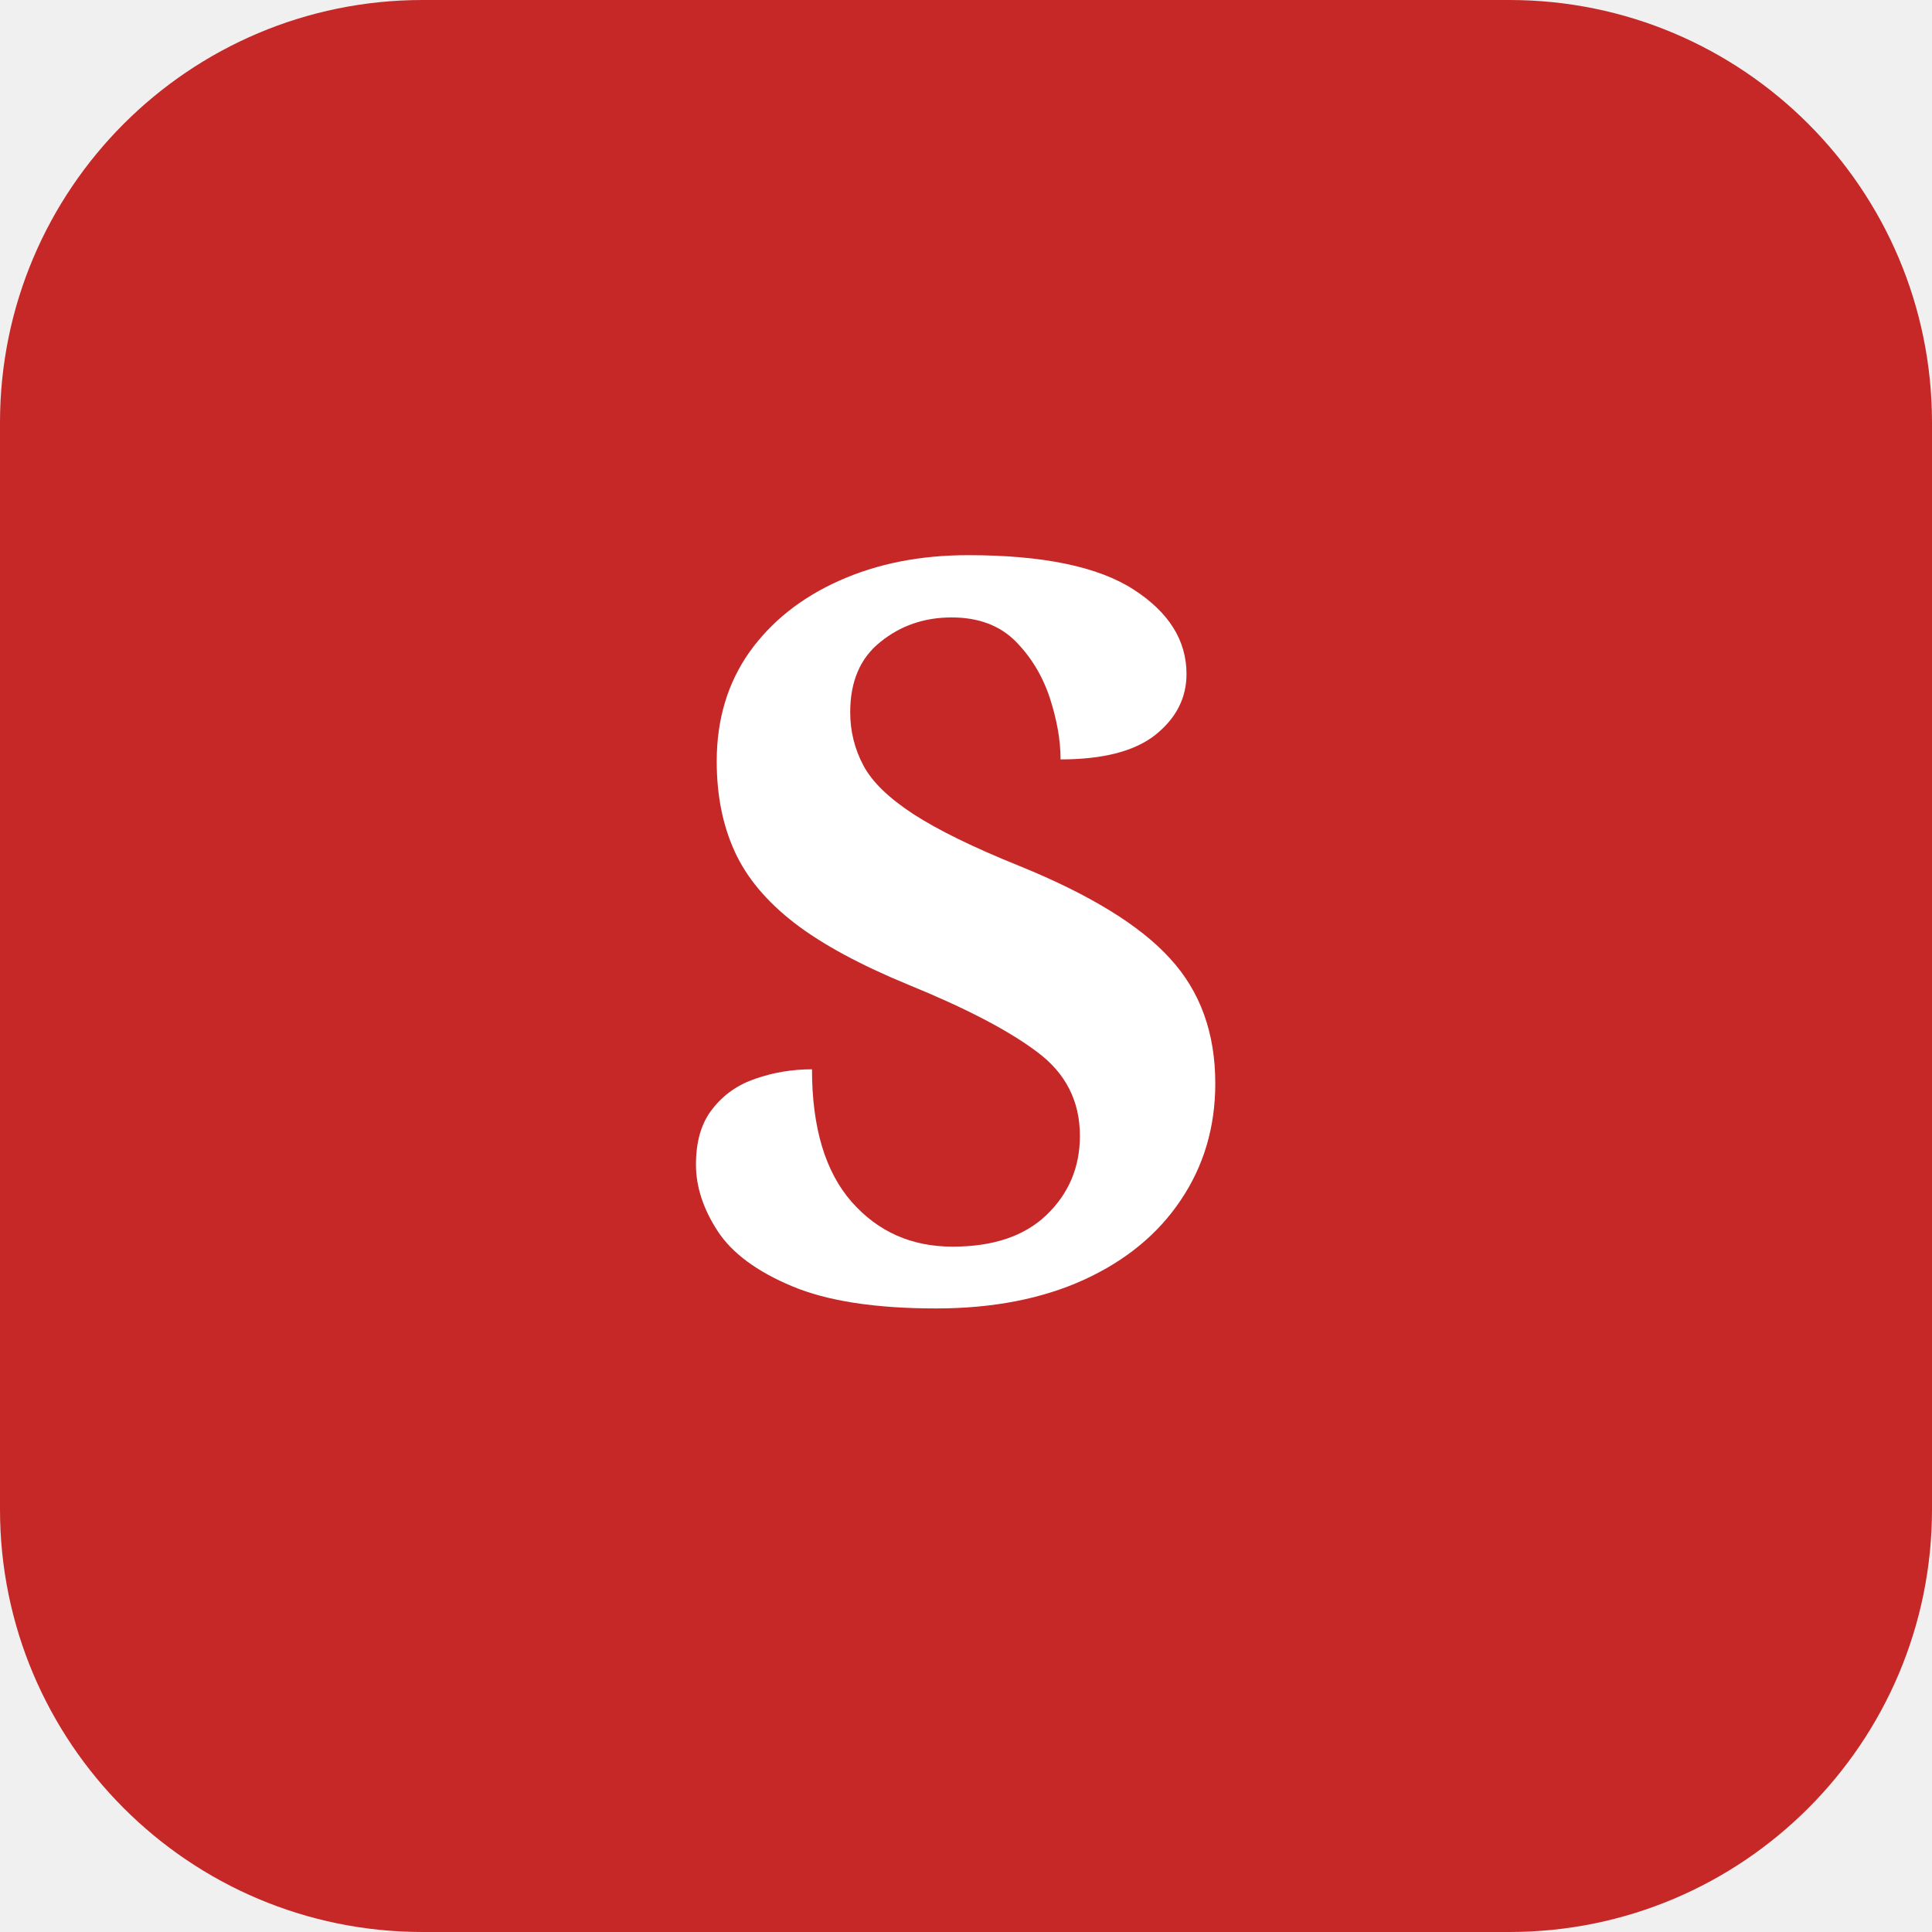
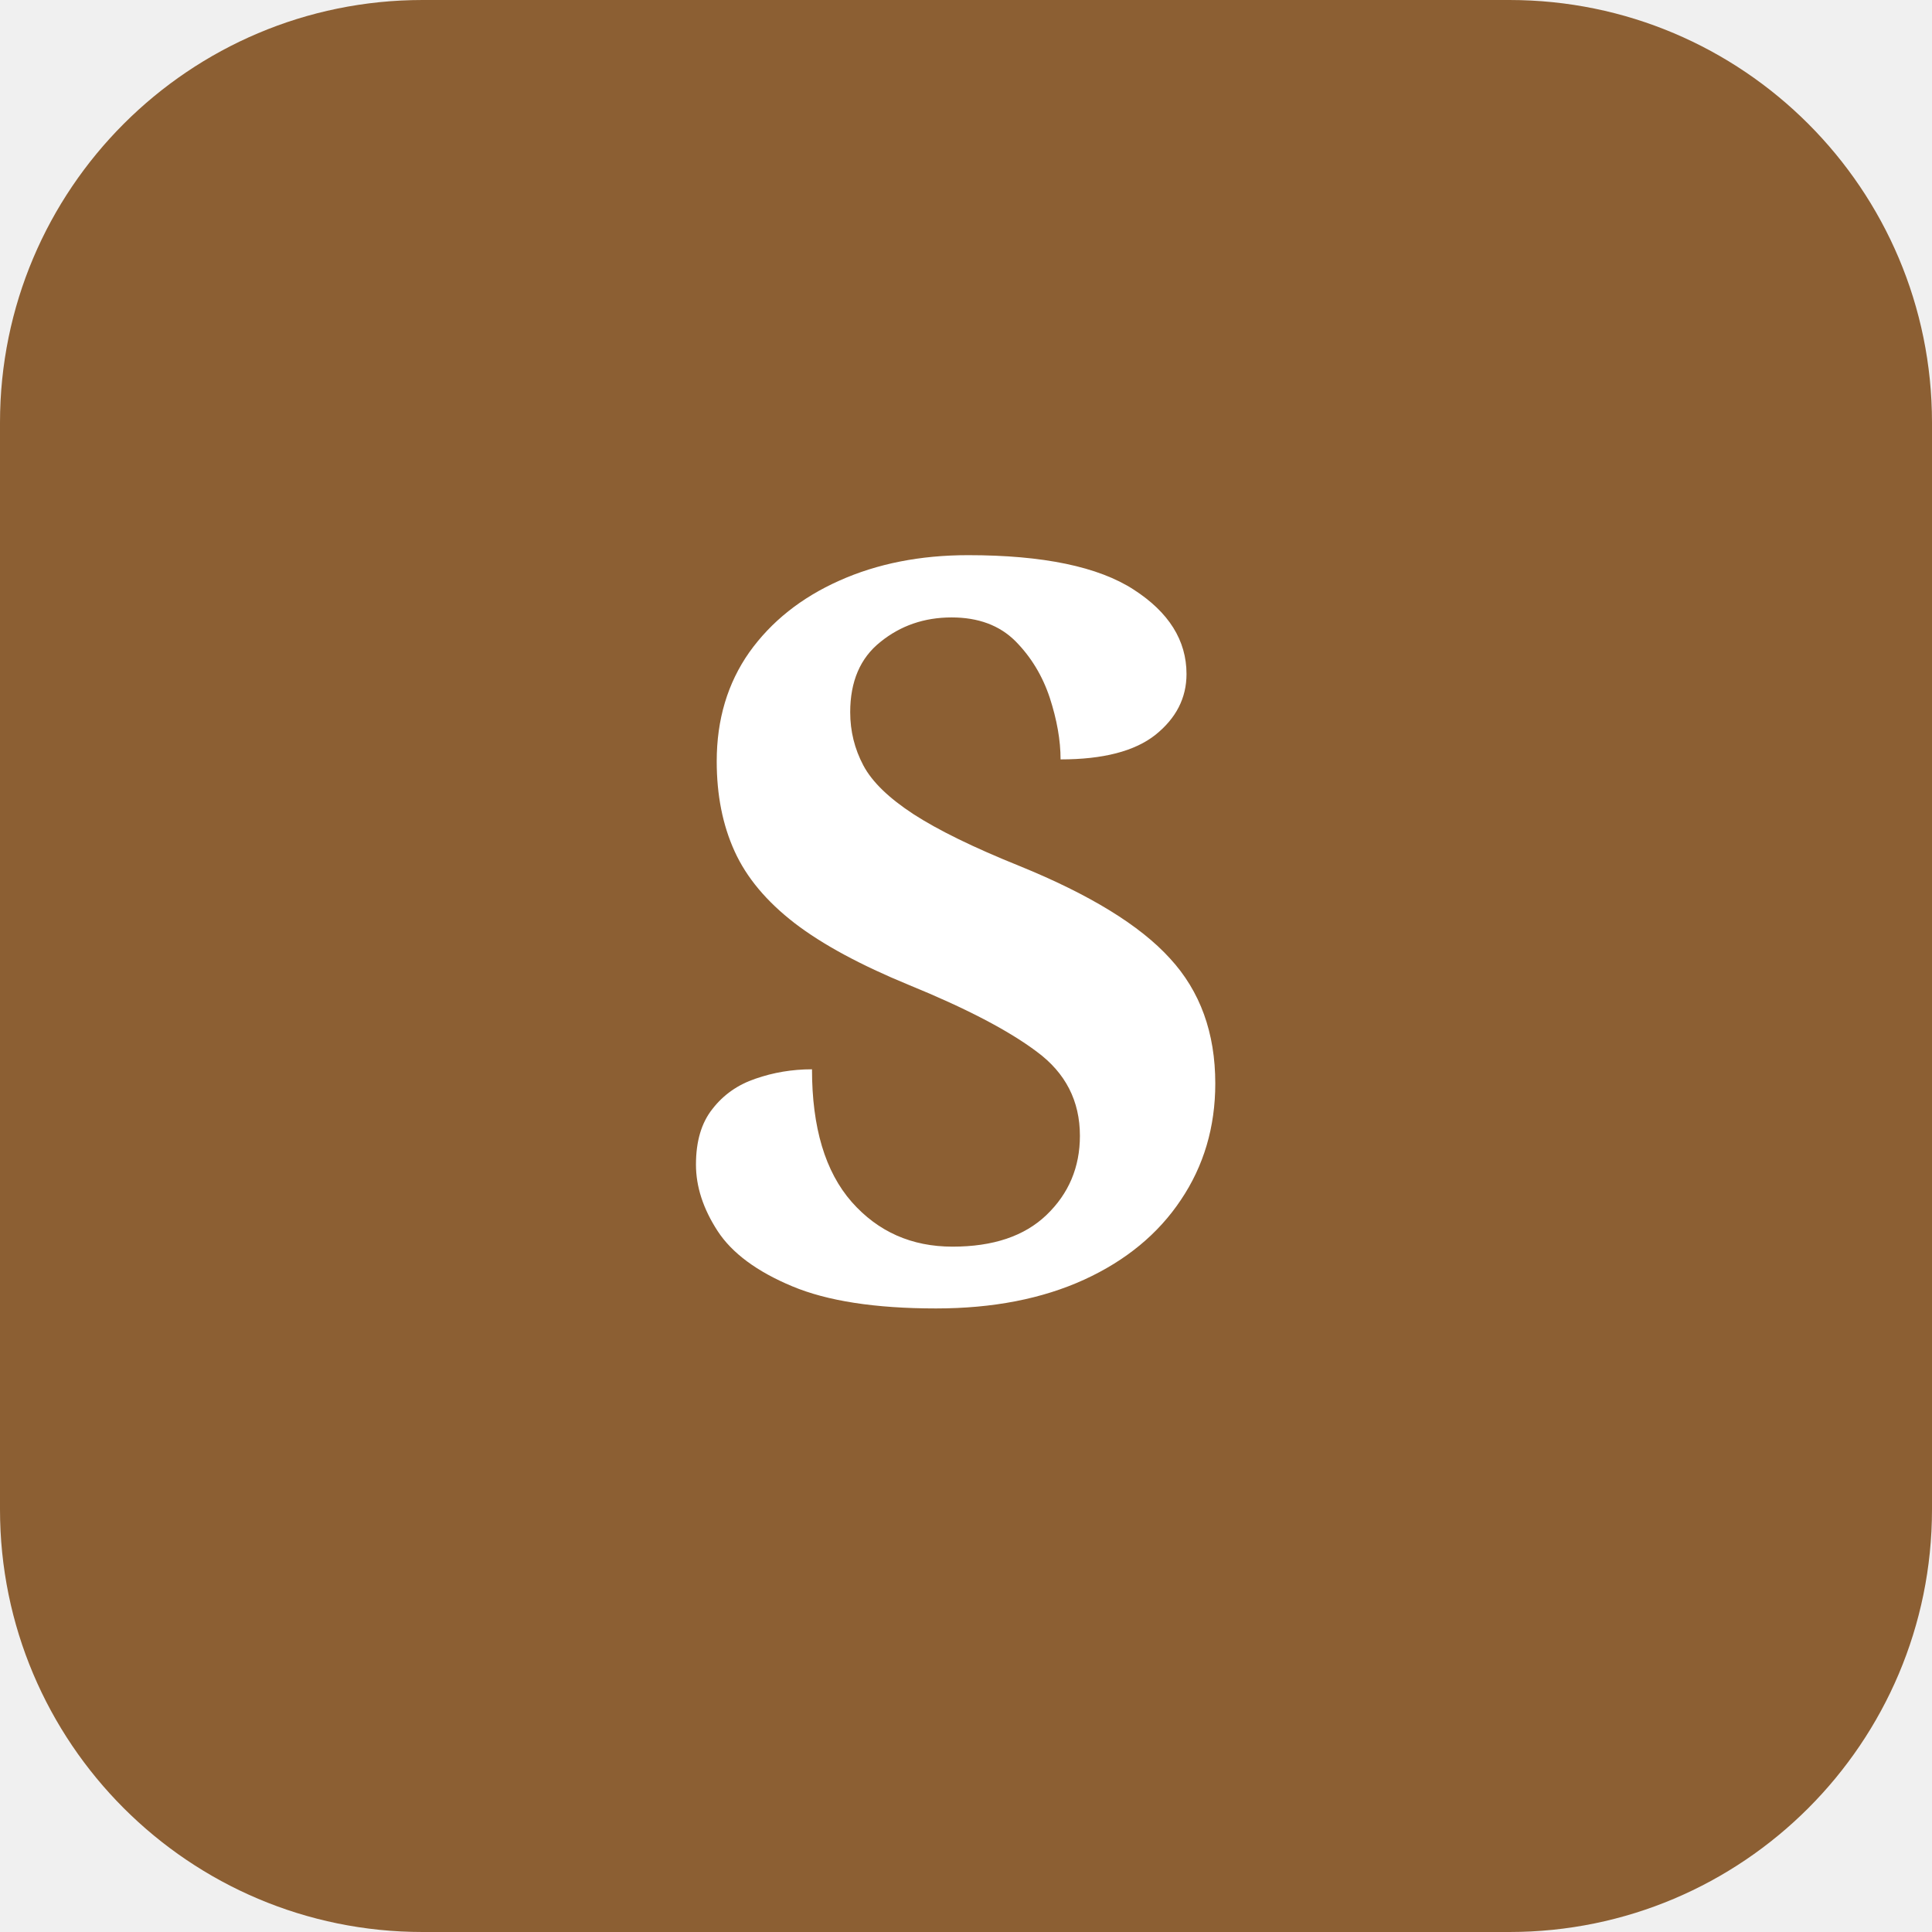
<svg xmlns="http://www.w3.org/2000/svg" viewBox="0 0 64 64">
-   <rect width="64" height="64" rx="14" fill="#c62828" />
+   <rect width="64" height="64" rx="14" fill="#8c5f33" />
  <text x="32" y="43" text-anchor="middle" font-family="Georgia,serif" font-size="34" font-weight="700" fill="#ffffff">S</text>
</svg>
